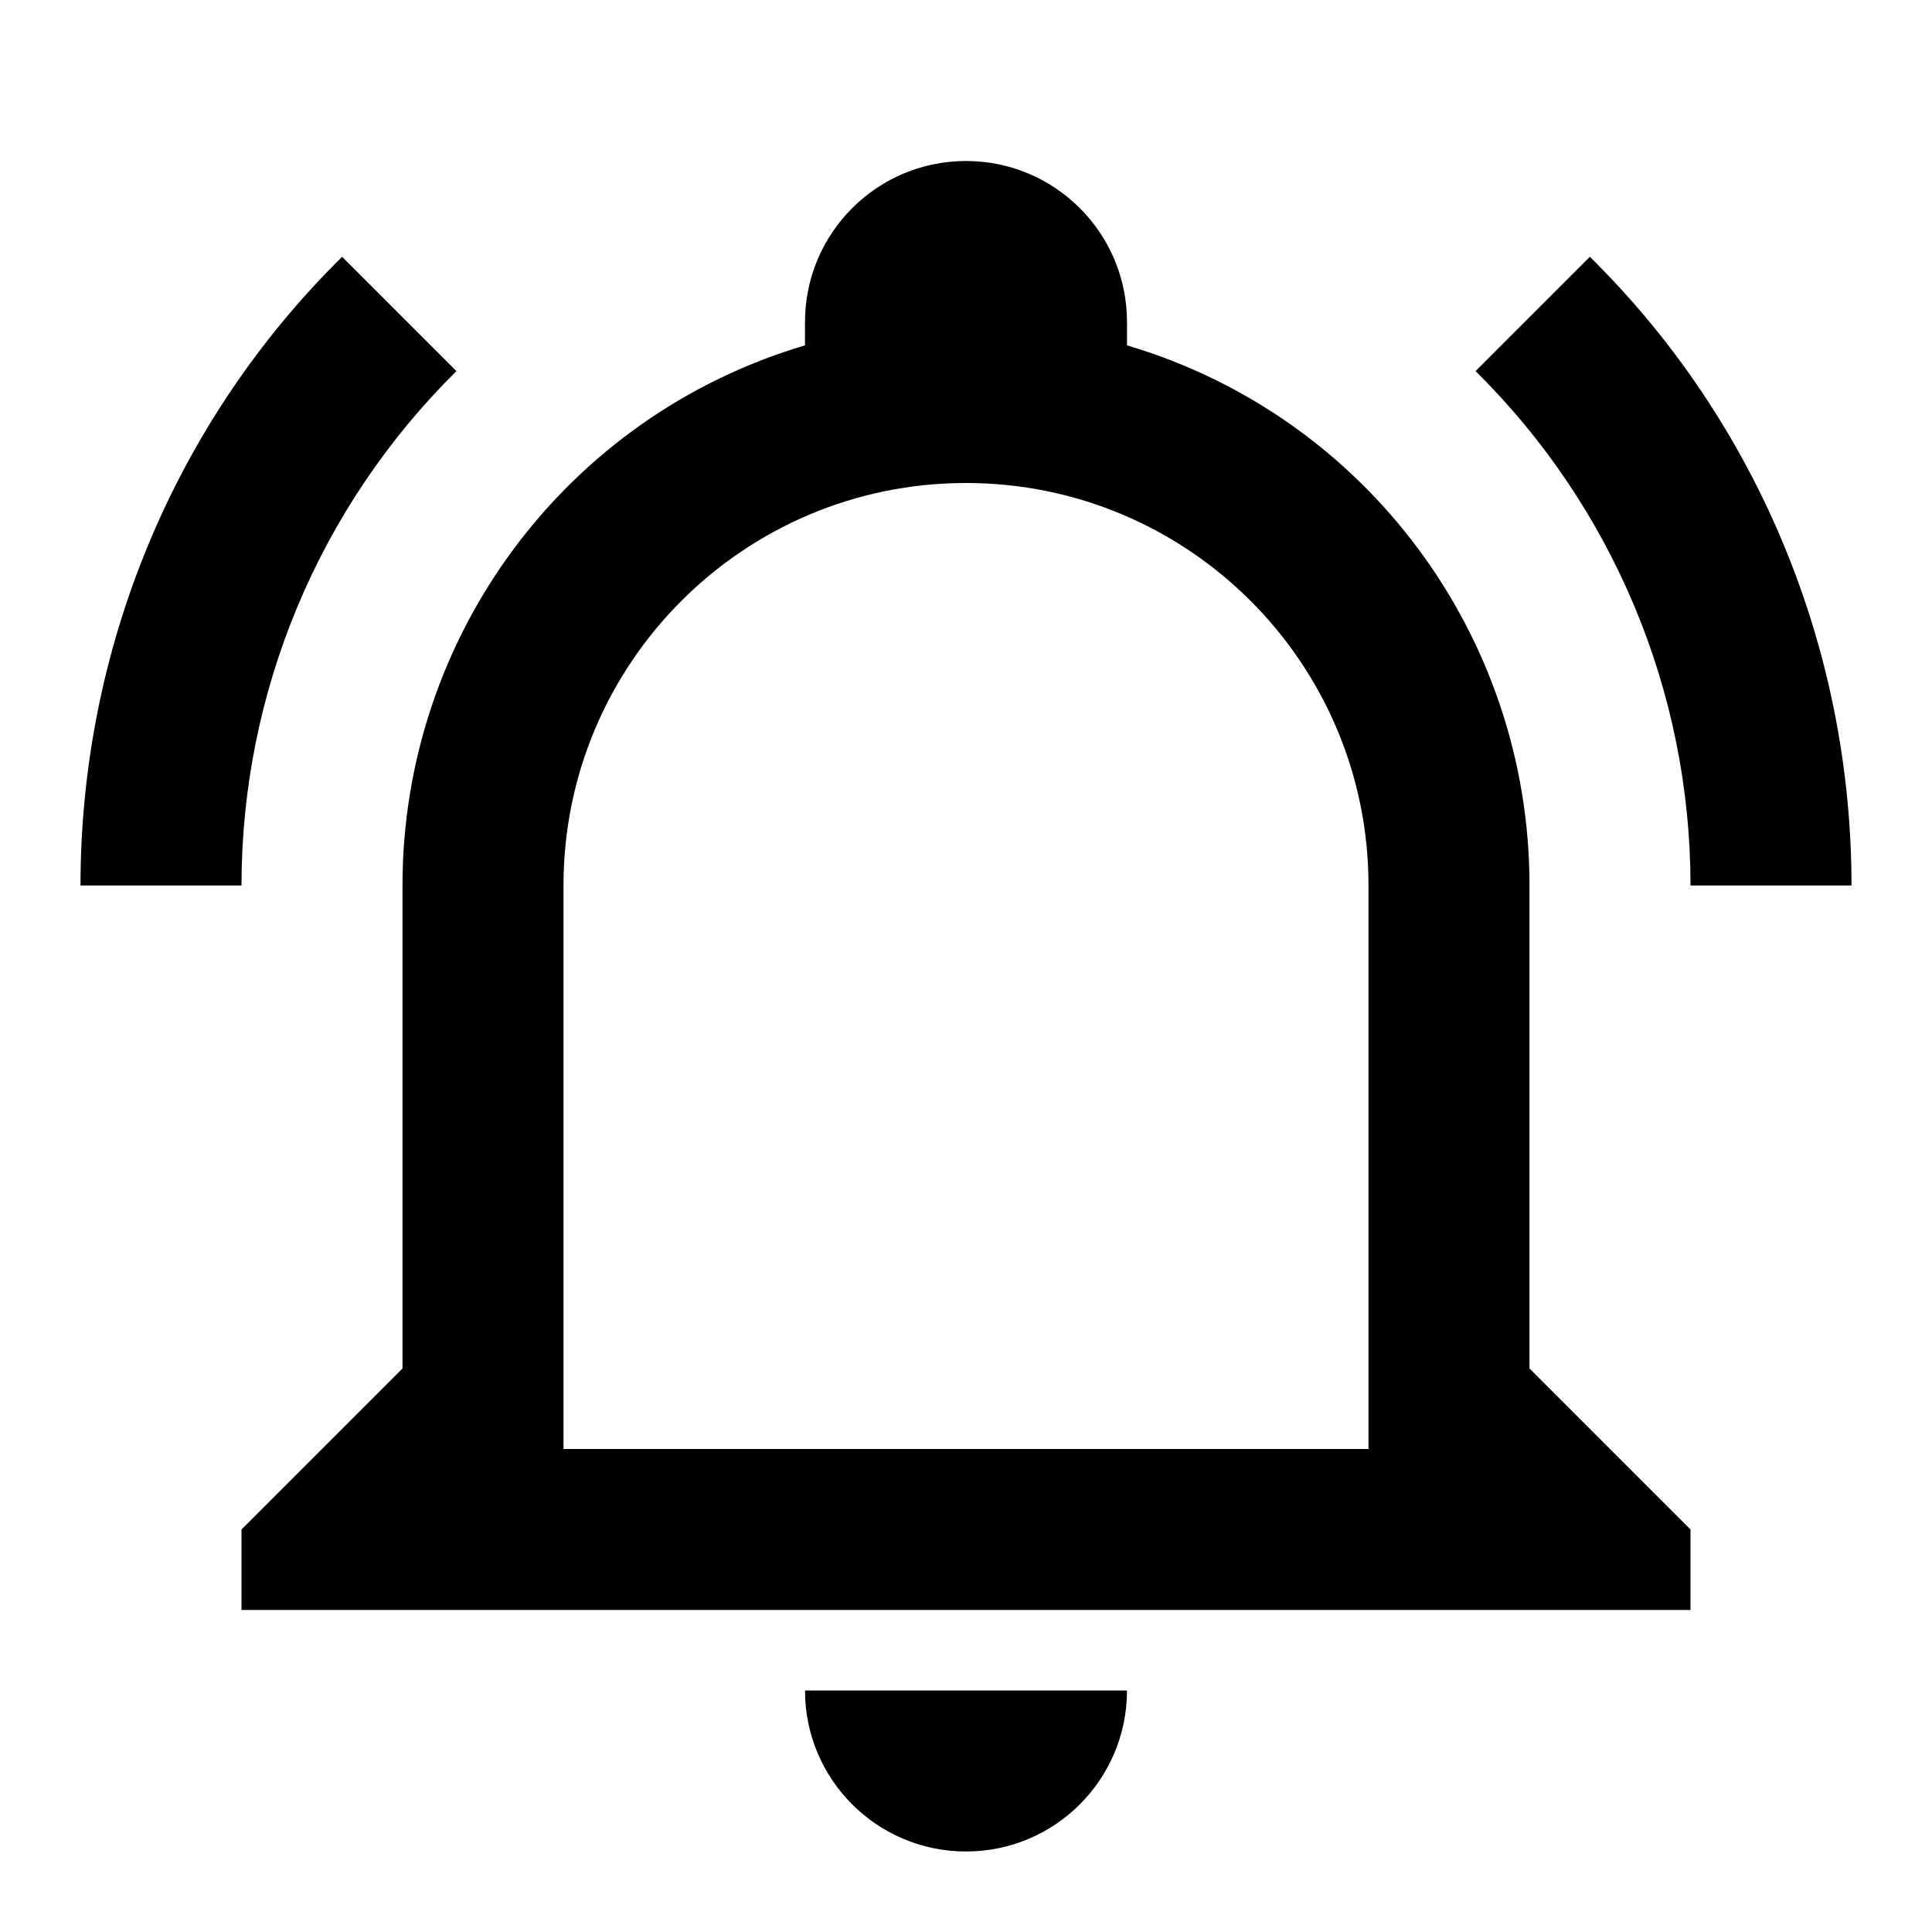
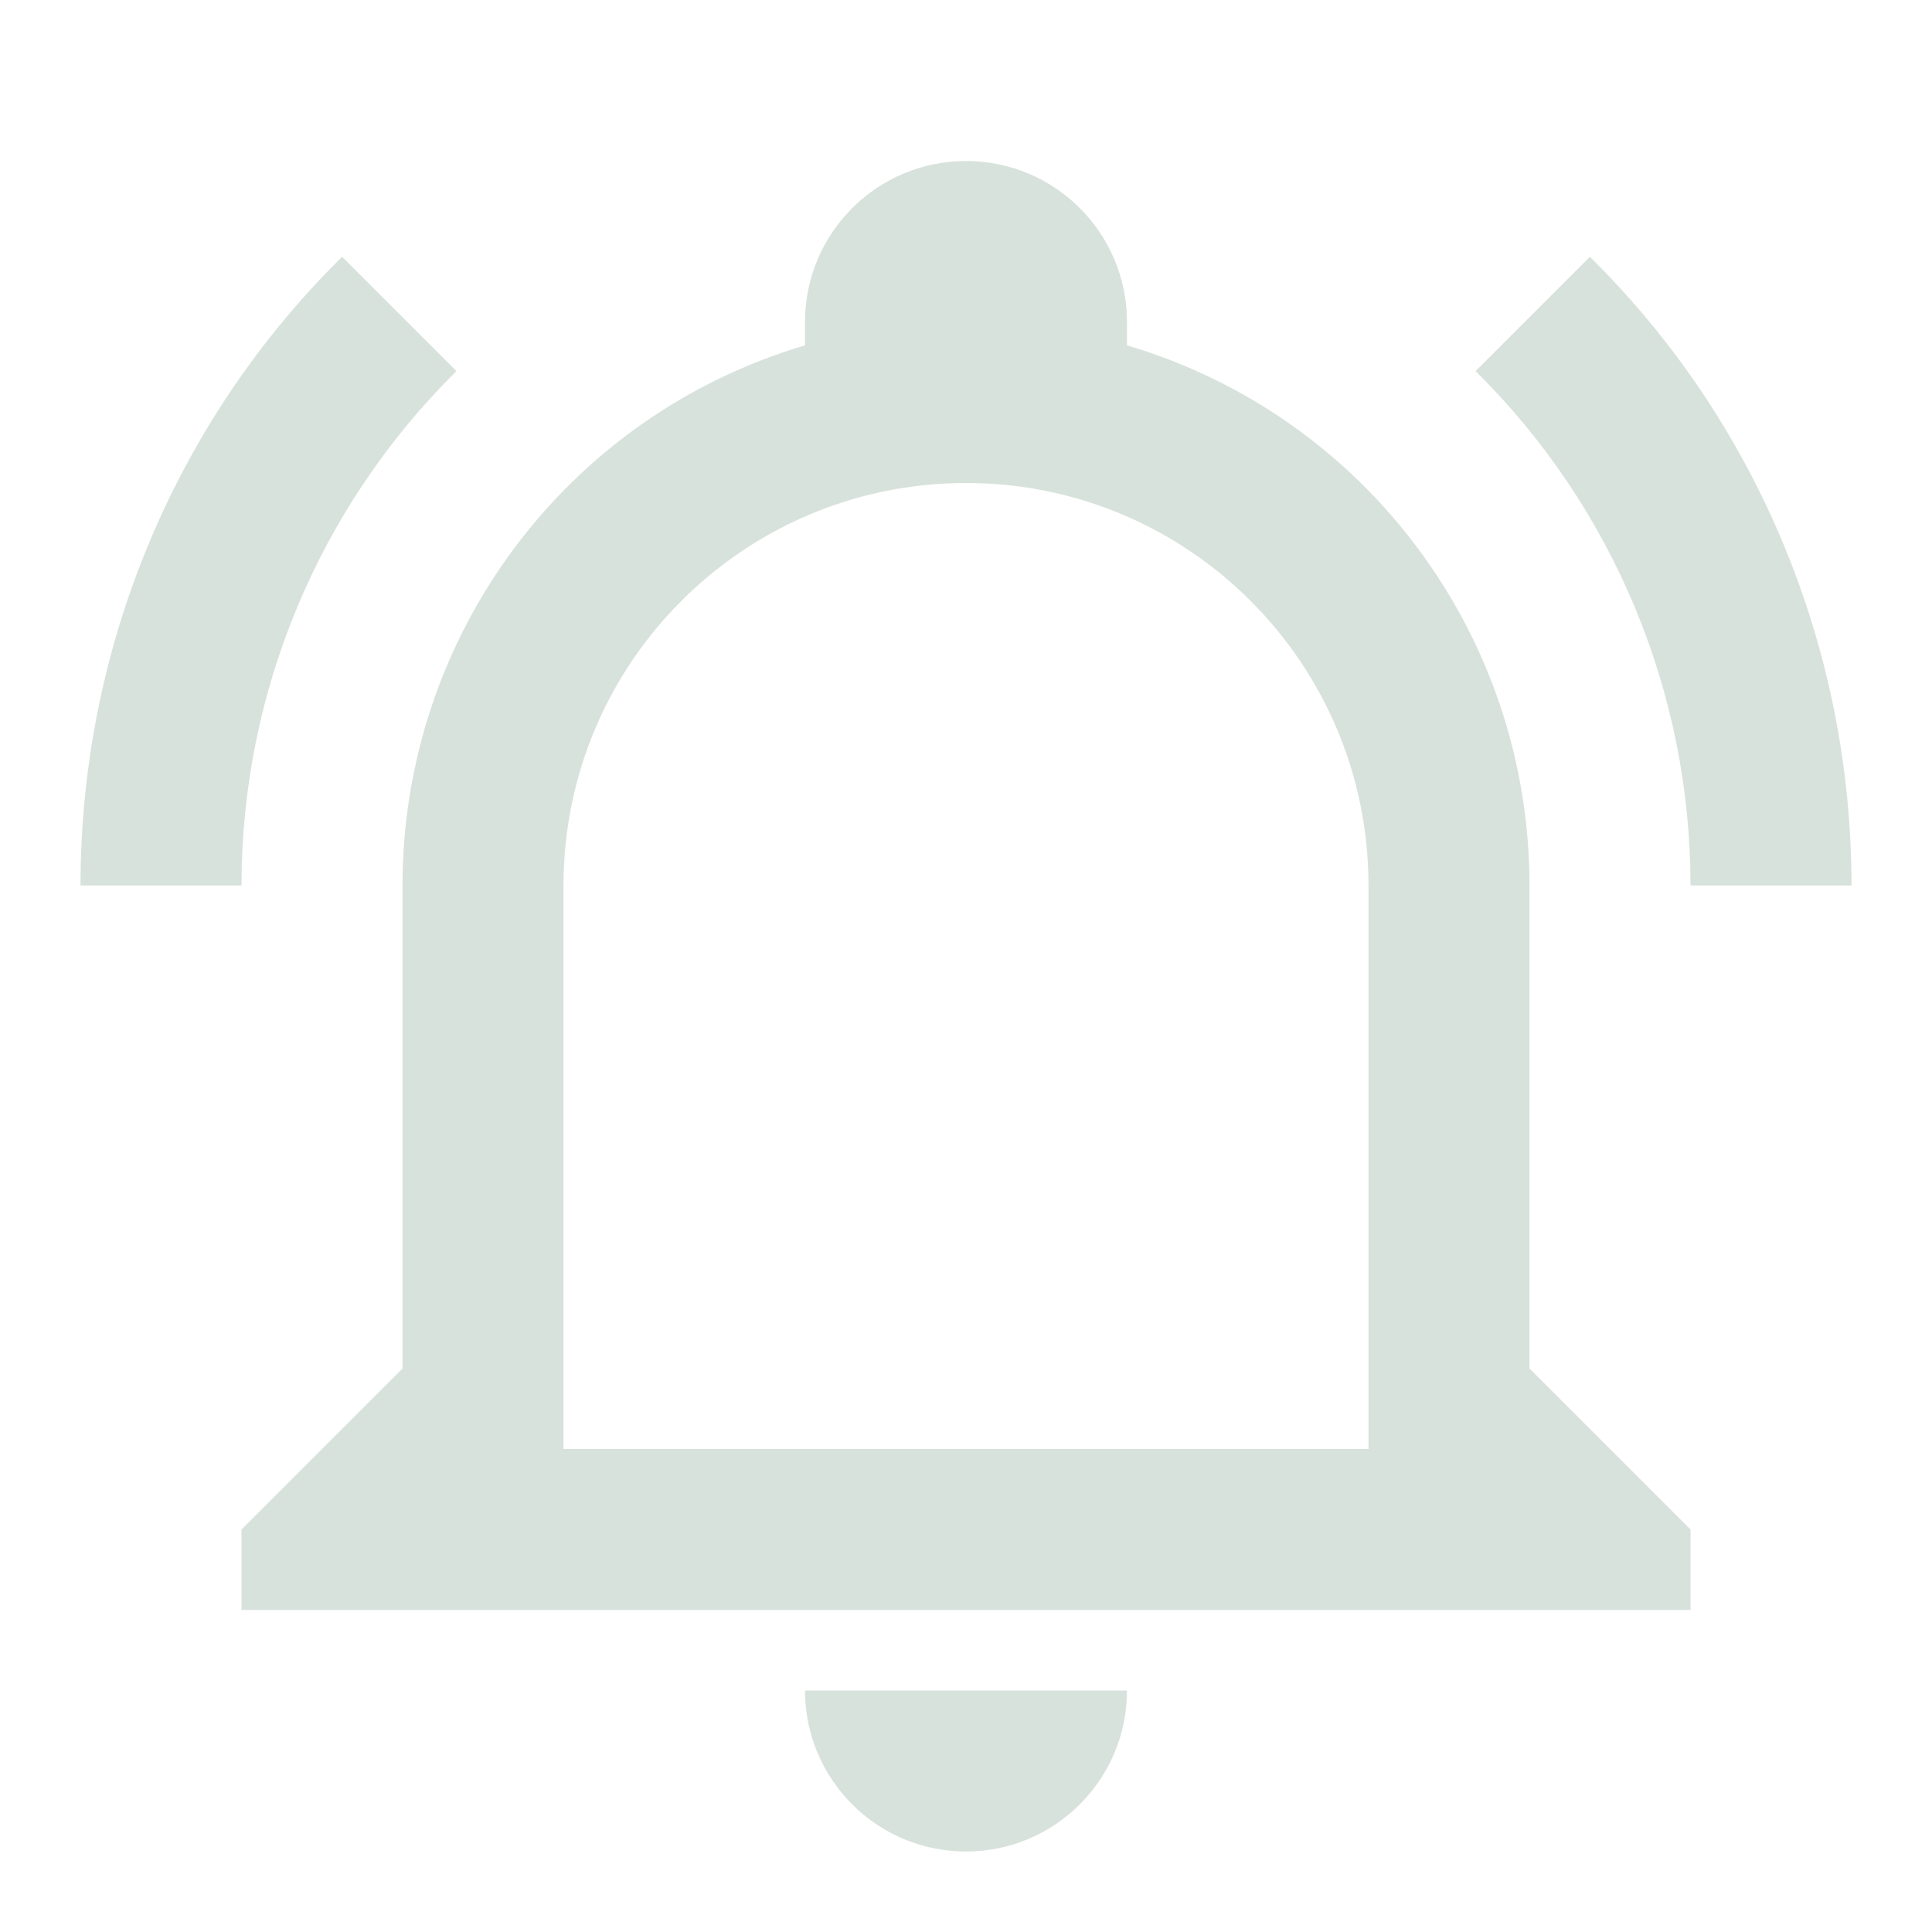
- <svg xmlns="http://www.w3.org/2000/svg" viewBox="0 0 24 24">
+ <svg xmlns="http://www.w3.org/2000/svg" viewBox="0 0 24 24" fill="#d8e2dc">
  <path d="M10,21H14A2,2 0 0,1 12,23A2,2 0 0,1 10,21M21,19V20H3V19L5,17V11C5,7.9 7.03,5.17 10,4.29C10,4.19 10,4.1 10,4A2,2 0 0,1 12,2A2,2 0 0,1 14,4C14,4.1 14,4.19 14,4.29C16.97,5.17 19,7.9 19,11V17L21,19M17,11A5,5 0 0,0 12,6A5,5 0 0,0 7,11V18H17V11M19.75,3.19L18.33,4.61C20.04,6.3 21,8.6 21,11H23C23,8.07 21.84,5.25 19.75,3.19M1,11H3C3,8.6 3.96,6.3 5.67,4.61L4.25,3.19C2.16,5.25 1,8.07 1,11Z" />
</svg>
